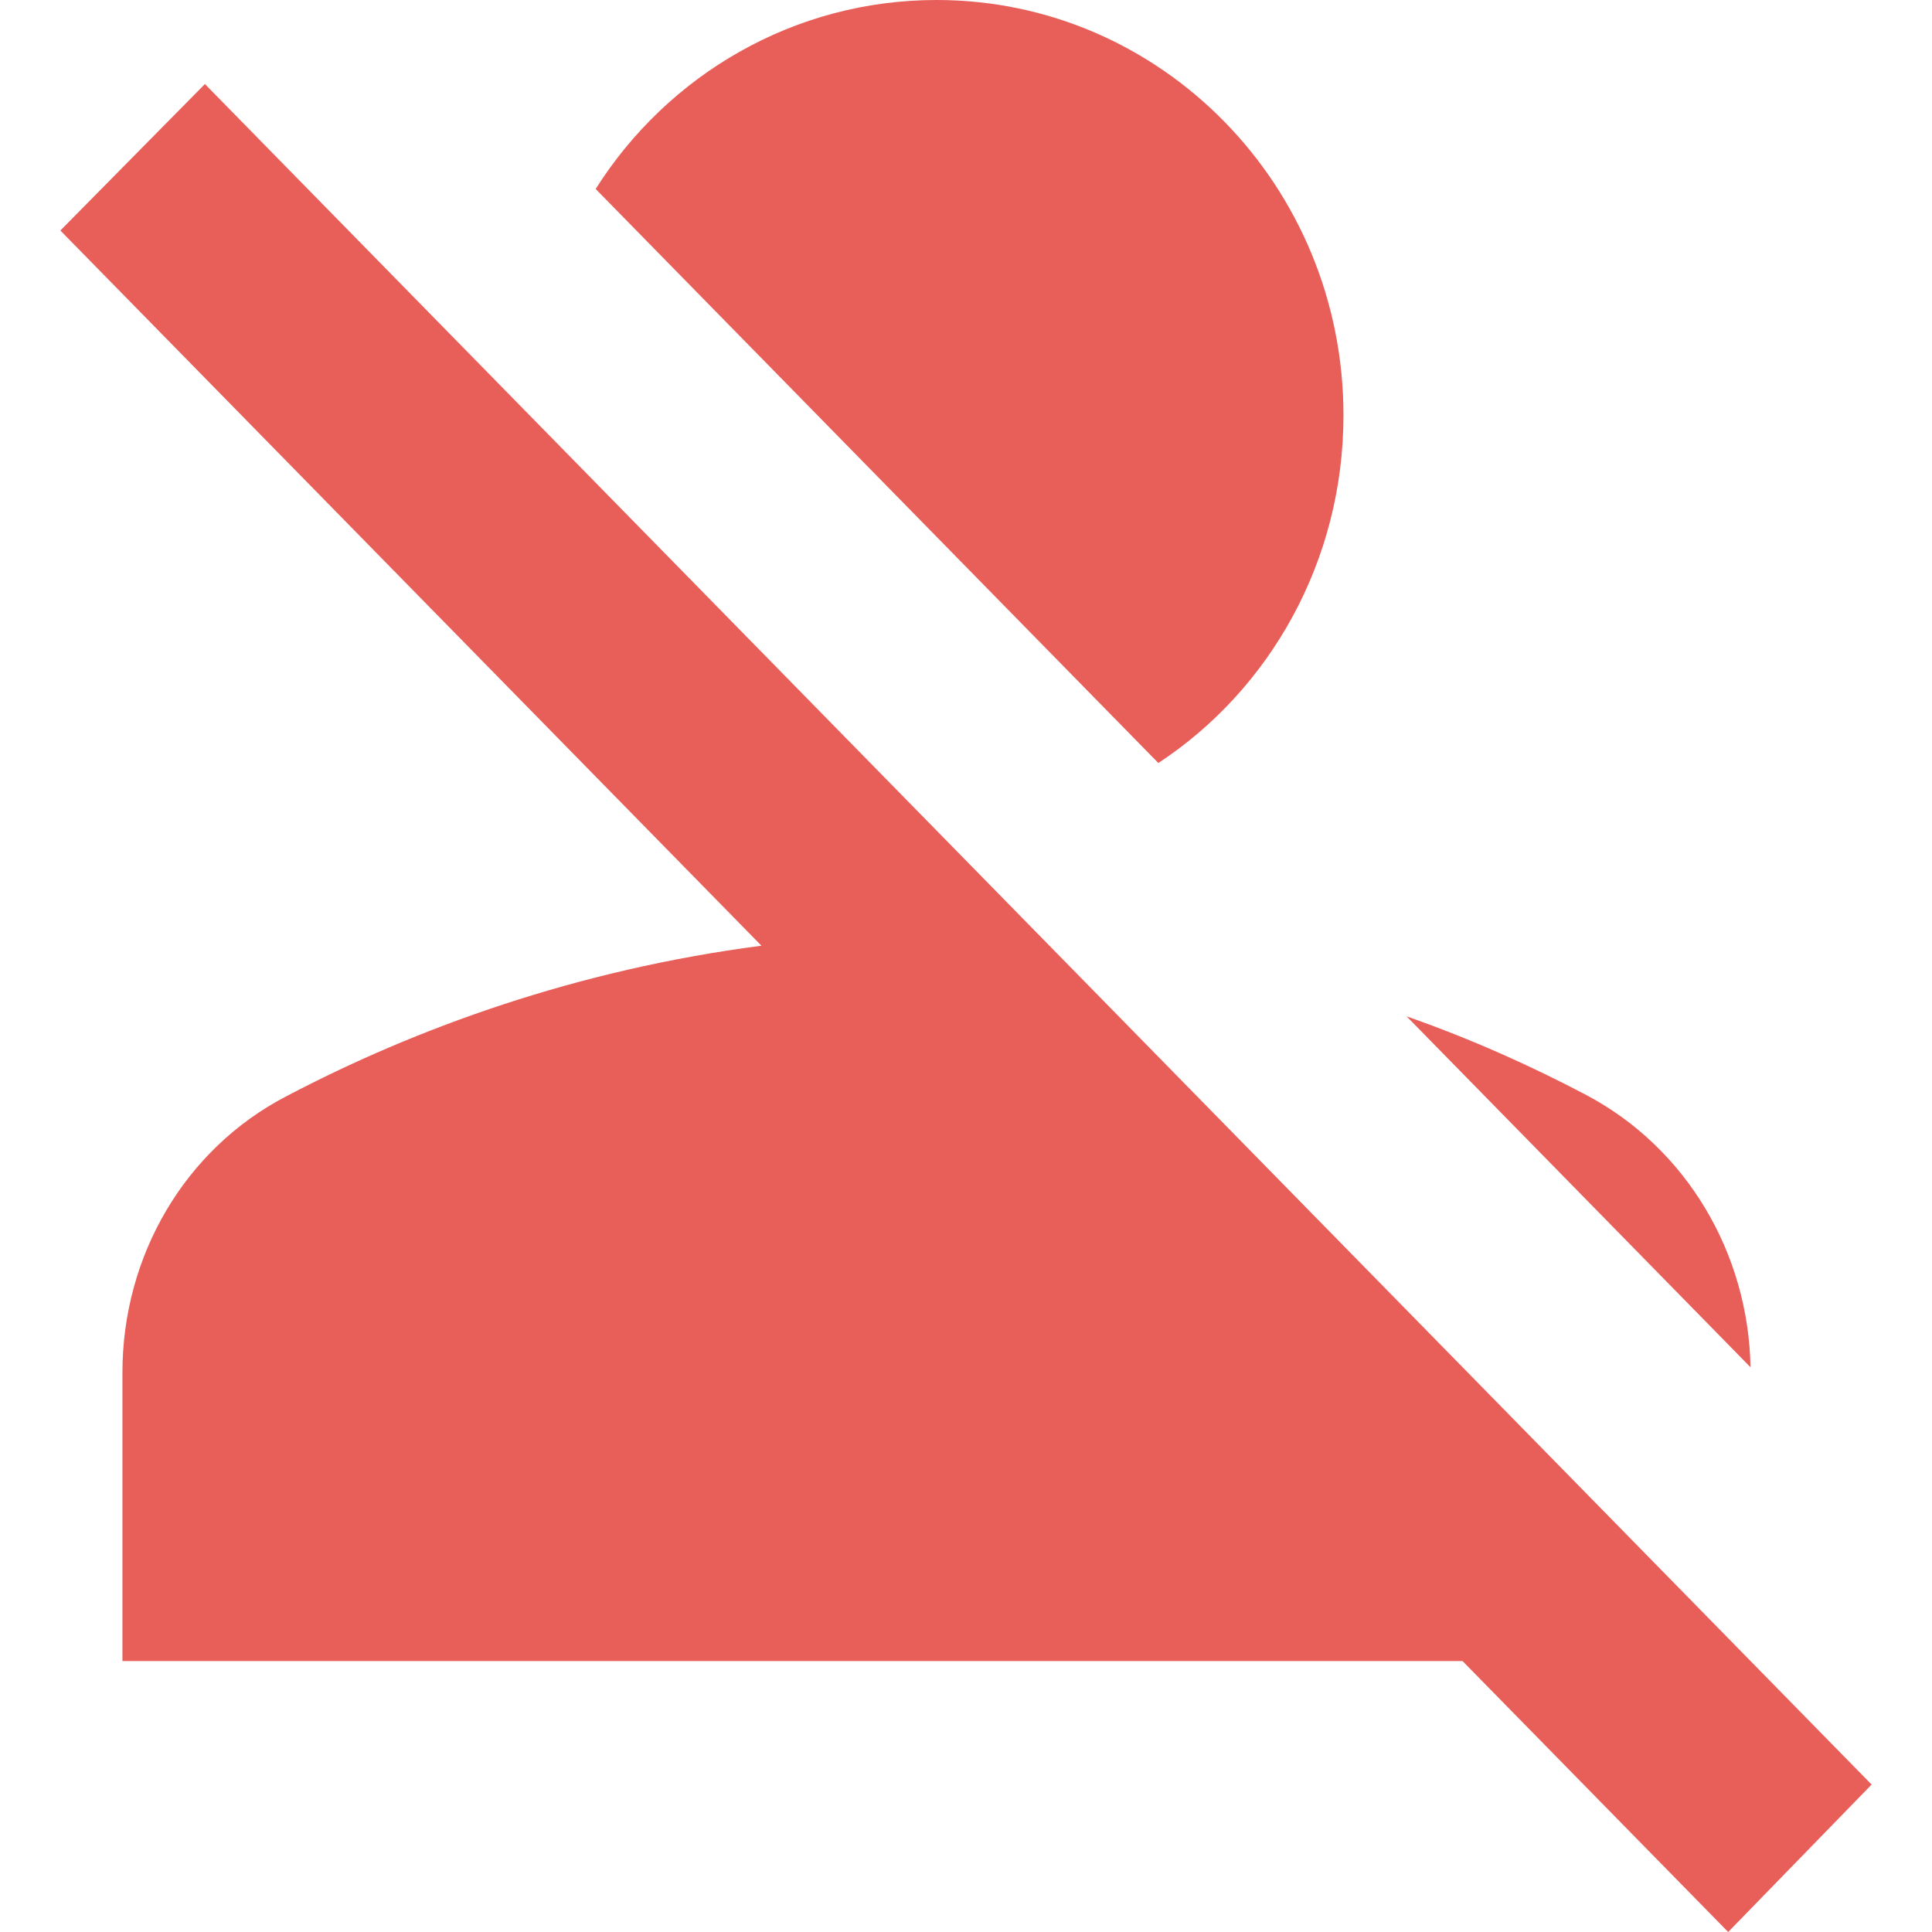
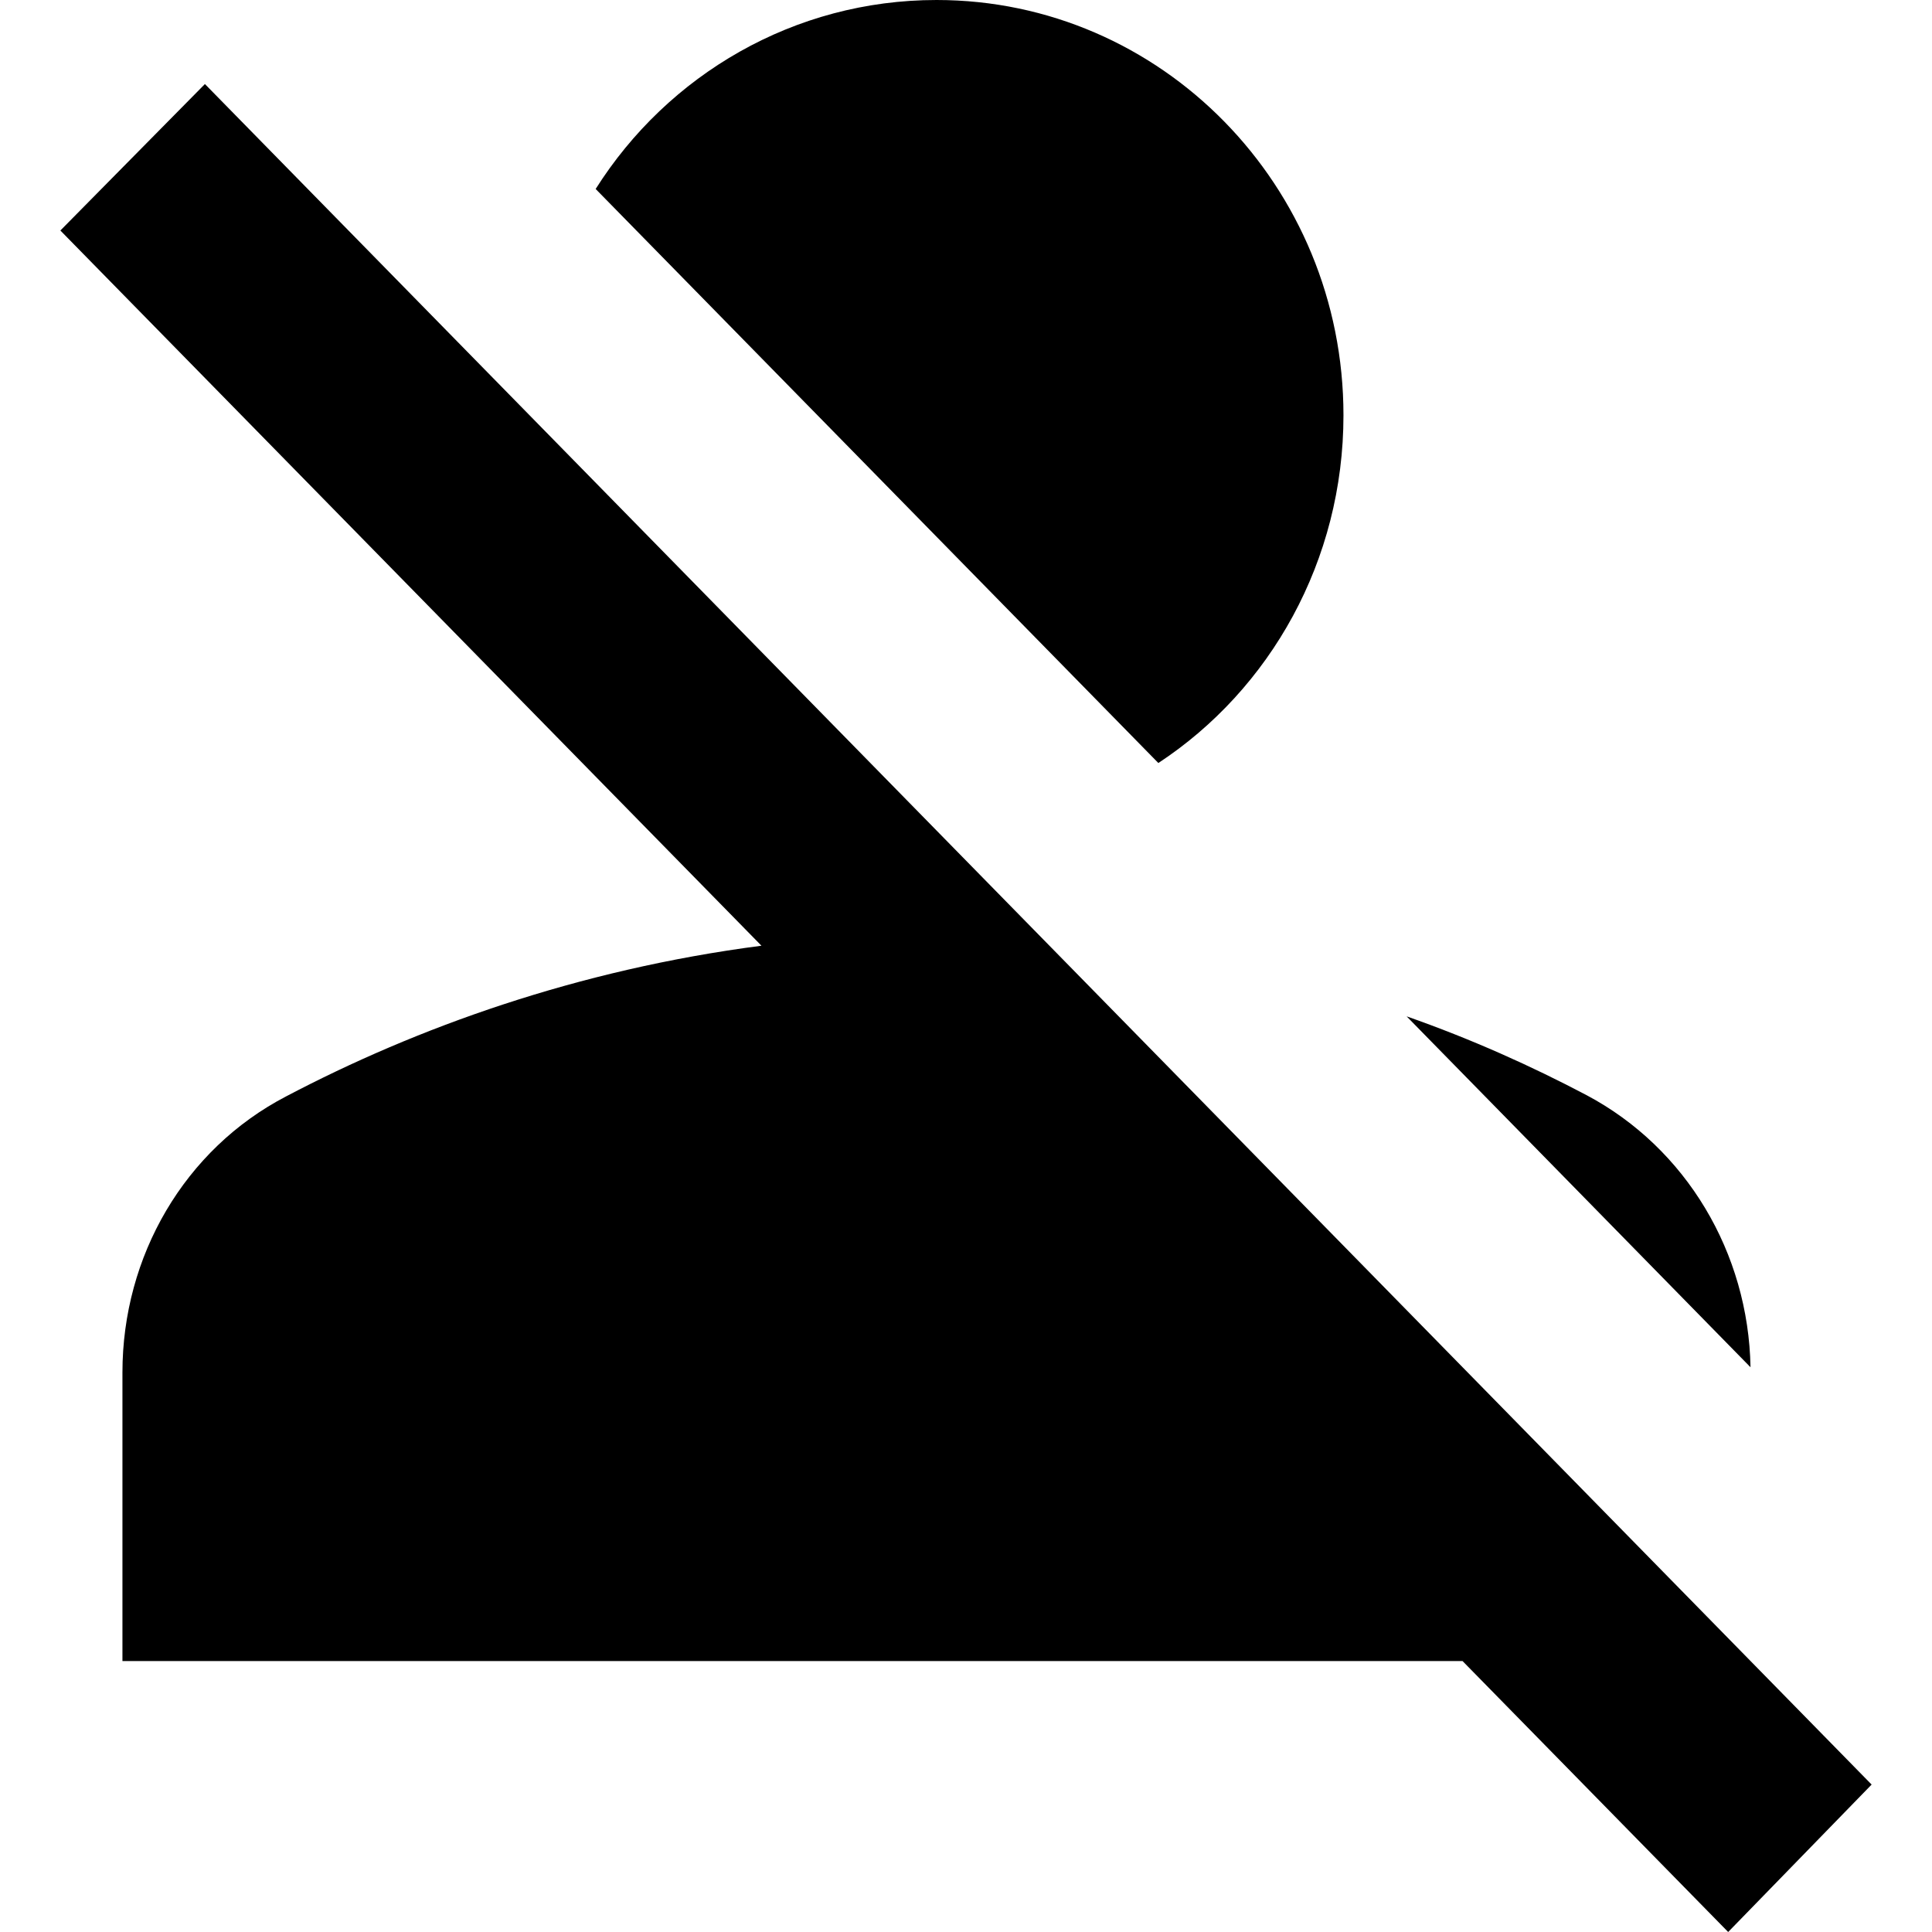
- <svg xmlns="http://www.w3.org/2000/svg" width="16" height="16" viewBox="0 0 16 16" fill="none">
-   <path d="M4.933 1.565C5.531 0.619 6.576 0 7.756 0C9.618 0 11.126 1.539 11.126 3.439C11.126 4.643 10.52 5.709 9.593 6.319L4.933 1.565ZM14.497 11.323C14.48 10.377 13.966 9.509 13.14 9.07C12.685 8.83 12.188 8.606 11.649 8.417L14.497 11.323ZM15.5 14.779L1.697 0.696L0.5 1.909L6.306 7.832C4.781 8.03 3.449 8.512 2.371 9.079C1.528 9.517 1.014 10.403 1.014 11.366V13.756H12.112L14.312 16L15.5 14.779Z" fill="#E85E59" />
+ <svg xmlns="http://www.w3.org/2000/svg" viewBox="0 0 16 16" fill="currentColor">
+   <path d="M4.933 1.565C5.531 0.619 6.576 0 7.756 0C9.618 0 11.126 1.539 11.126 3.439C11.126 4.643 10.52 5.709 9.593 6.319L4.933 1.565ZM14.497 11.323C14.48 10.377 13.966 9.509 13.14 9.07C12.685 8.83 12.188 8.606 11.649 8.417L14.497 11.323ZM15.5 14.779L1.697 0.696L0.5 1.909L6.306 7.832C4.781 8.03 3.449 8.512 2.371 9.079C1.528 9.517 1.014 10.403 1.014 11.366V13.756H12.112L14.312 16L15.5 14.779Z" />
</svg>
